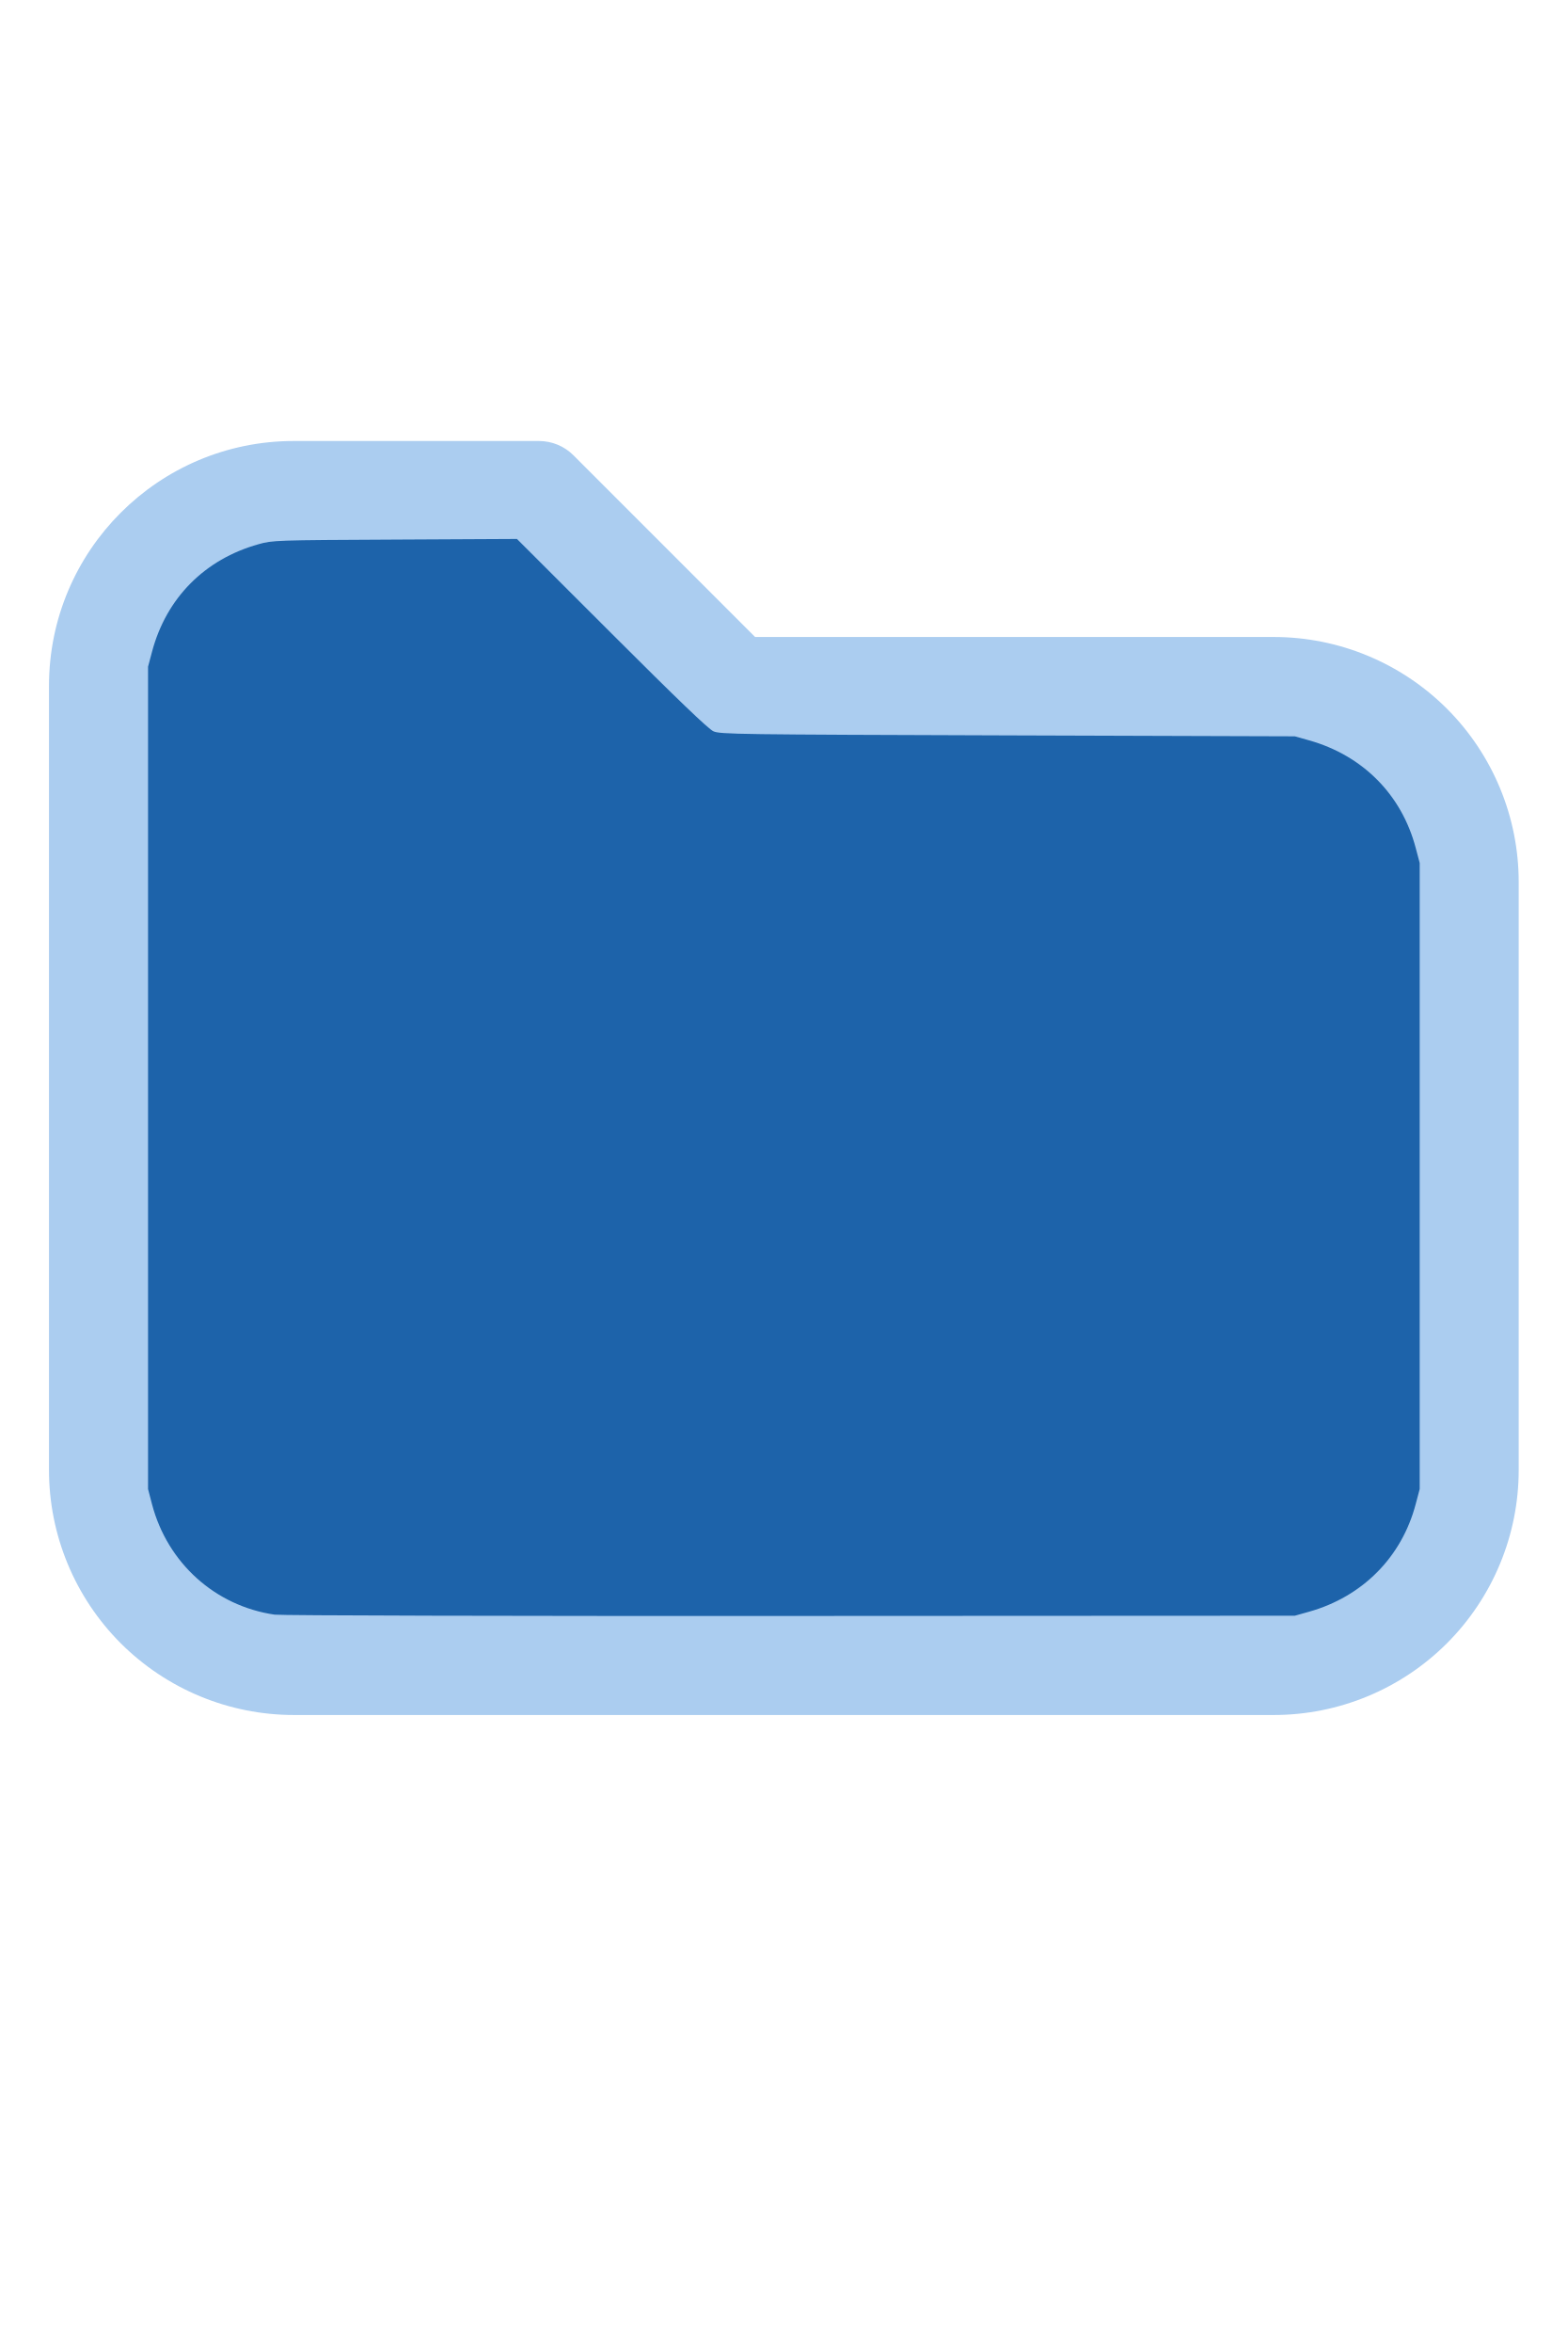
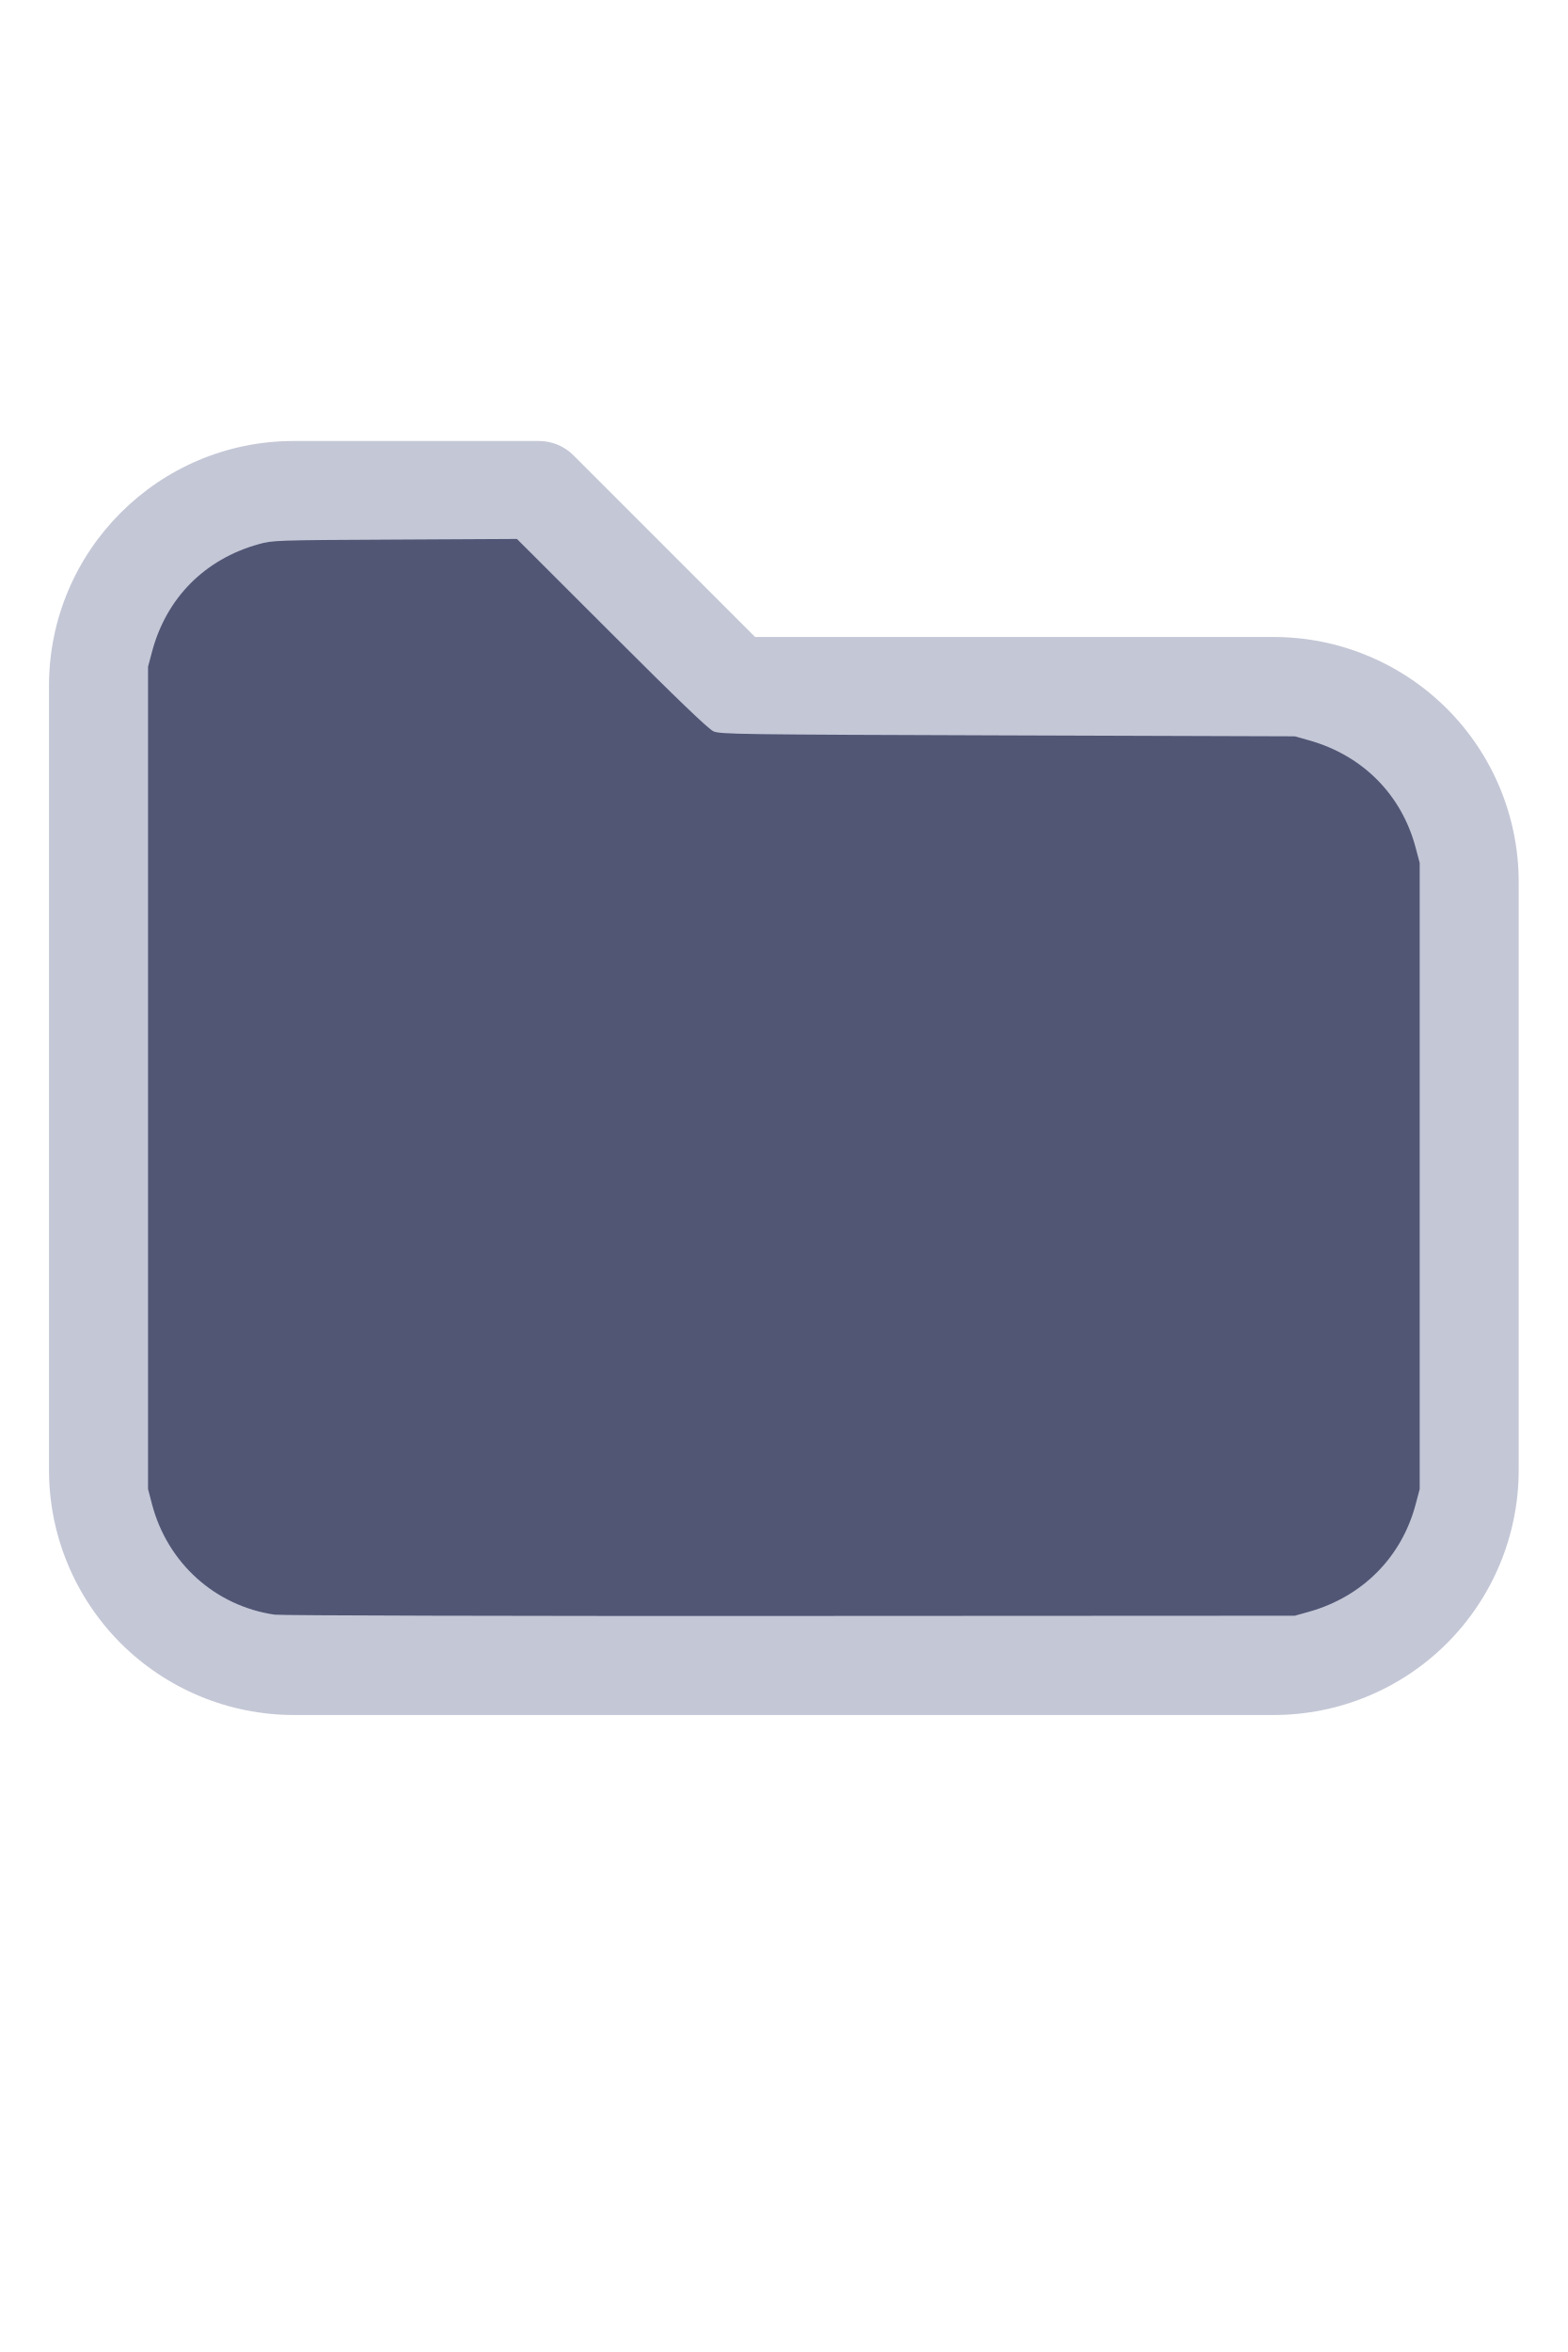
<svg xmlns="http://www.w3.org/2000/svg" version="1.1" width="16" height="24" viewBox="0 0 32 32" xml:space="preserve">
-   <g style="fill:#ABCDF0;">
+   <g style="fill:#C4C7D6;">
    <path d="M1,5.998l-0,16.002c-0,1.326 0.527,2.598 1.464,3.536c0.938,0.937 2.21,1.464 3.536,1.464c5.322,0 14.678,-0 20,0c1.326,0 2.598,-0.527 3.536,-1.464c0.937,-0.938 1.464,-2.21 1.464,-3.536c0,-3.486 0,-8.514 0,-12c0,-1.326 -0.527,-2.598 -1.464,-3.536c-0.938,-0.937 -2.21,-1.464 -3.536,-1.464c-0,0 -10.586,0 -10.586,0c0,-0 -3.707,-3.707 -3.707,-3.707c-0.187,-0.188 -0.442,-0.293 -0.707,-0.293l-5.002,0c-2.76,0 -4.998,2.238 -4.998,4.998Zm2,-0l-0,16.002c-0,0.796 0.316,1.559 0.879,2.121c0.562,0.563 1.325,0.879 2.121,0.879l20,0c0.796,0 1.559,-0.316 2.121,-0.879c0.563,-0.562 0.879,-1.325 0.879,-2.121c0,-3.486 0,-8.514 0,-12c0,-0.796 -0.316,-1.559 -0.879,-2.121c-0.562,-0.563 -1.325,-0.879 -2.121,-0.879c-7.738,0 -11,0 -11,0c-0.265,0 -0.52,-0.105 -0.707,-0.293c-0,0 -3.707,-3.707 -3.707,-3.707c-0,0 -4.588,0 -4.588,0c-1.656,0 -2.998,1.342 -2.998,2.998Z" />
  </g>
-   <g style="fill:#1D63AA;stroke-width:0;">
+   <g style="fill:#515675;stroke-width:0;">
    <path d="M 5.606,24.952 C 4.392,24.775 3.42,23.9 3.103,22.699 L 3.022,22.389 V 13.998 5.606 L 3.104,5.298 C 3.396,4.203 4.18,3.412 5.279,3.106 5.565,3.026 5.615,3.024 8.061,3.012 l 2.491,-0.013 1.932,1.93 c 1.344,1.343 1.976,1.95 2.078,1.995 0.137,0.062 0.474,0.066 6.007,0.084 l 5.861,0.019 0.291,0.082 c 1.095,0.308 1.89,1.109 2.176,2.193 l 0.082,0.309 V 16 22.389 l -0.082,0.309 c -0.284,1.079 -1.086,1.888 -2.176,2.194 l -0.291,0.082 -10.303,0.005 c -5.7,0.003 -10.4,-0.009 -10.521,-0.027 z" />
  </g>
</svg>
